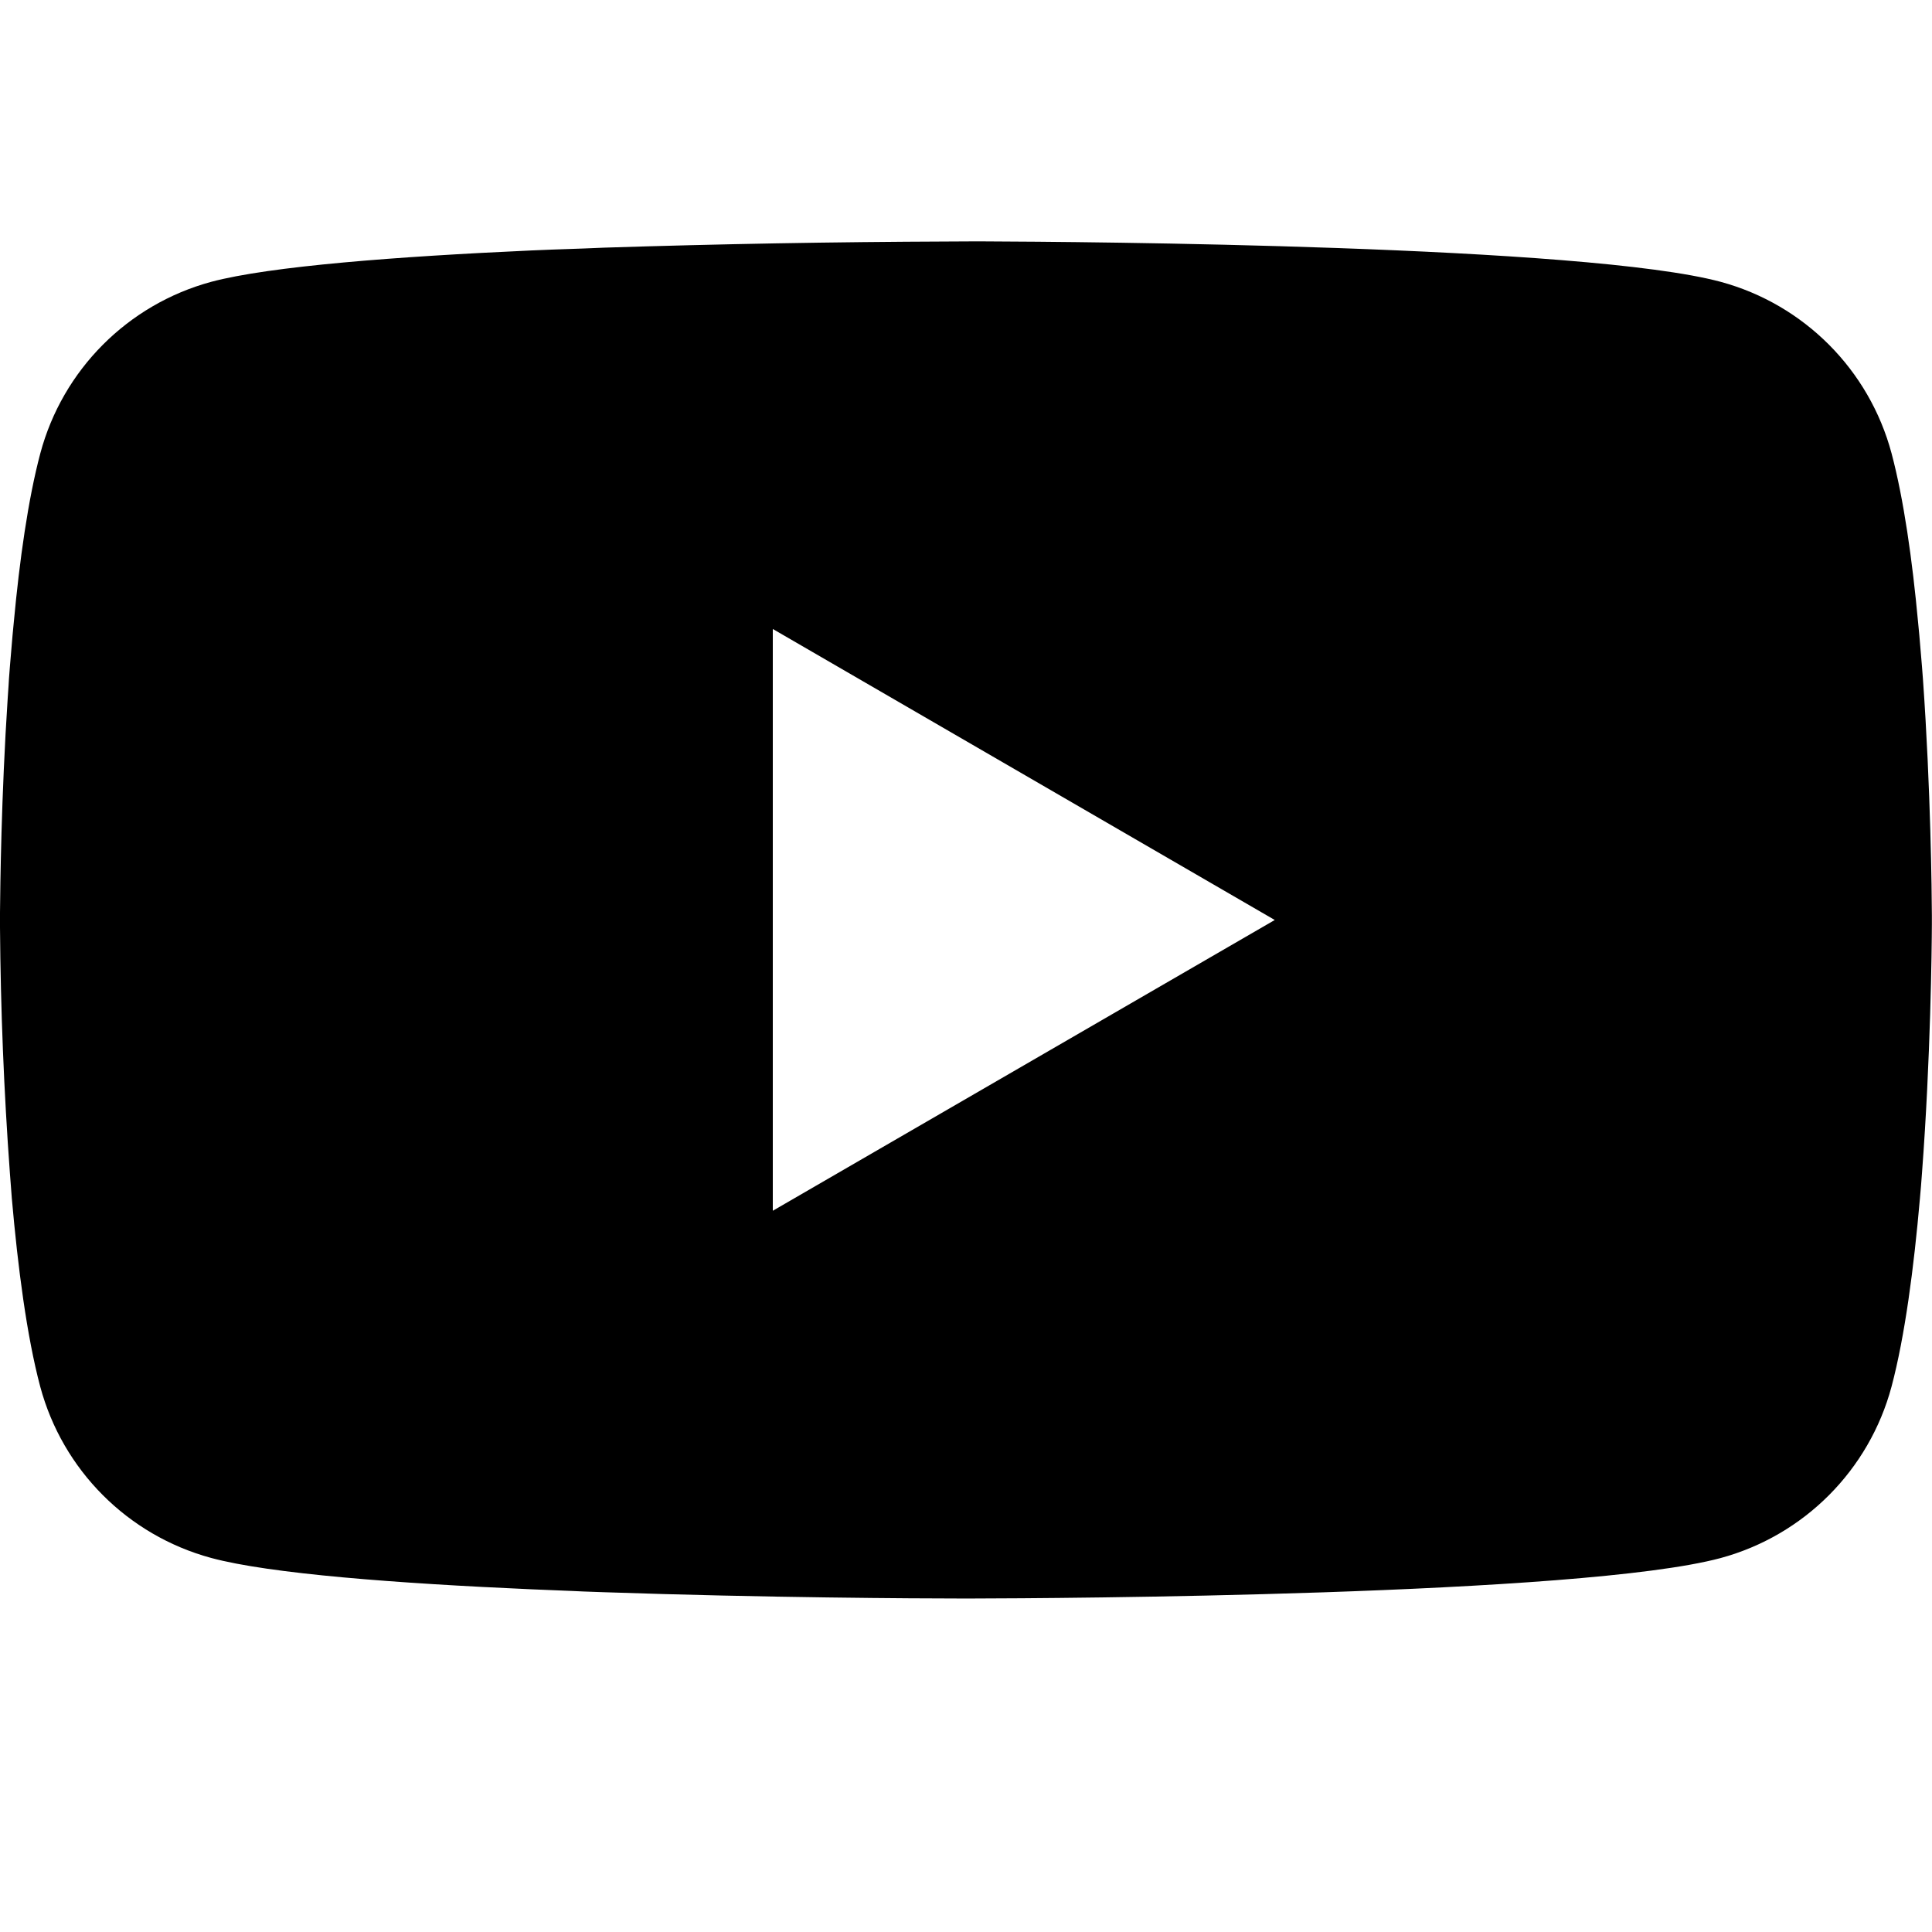
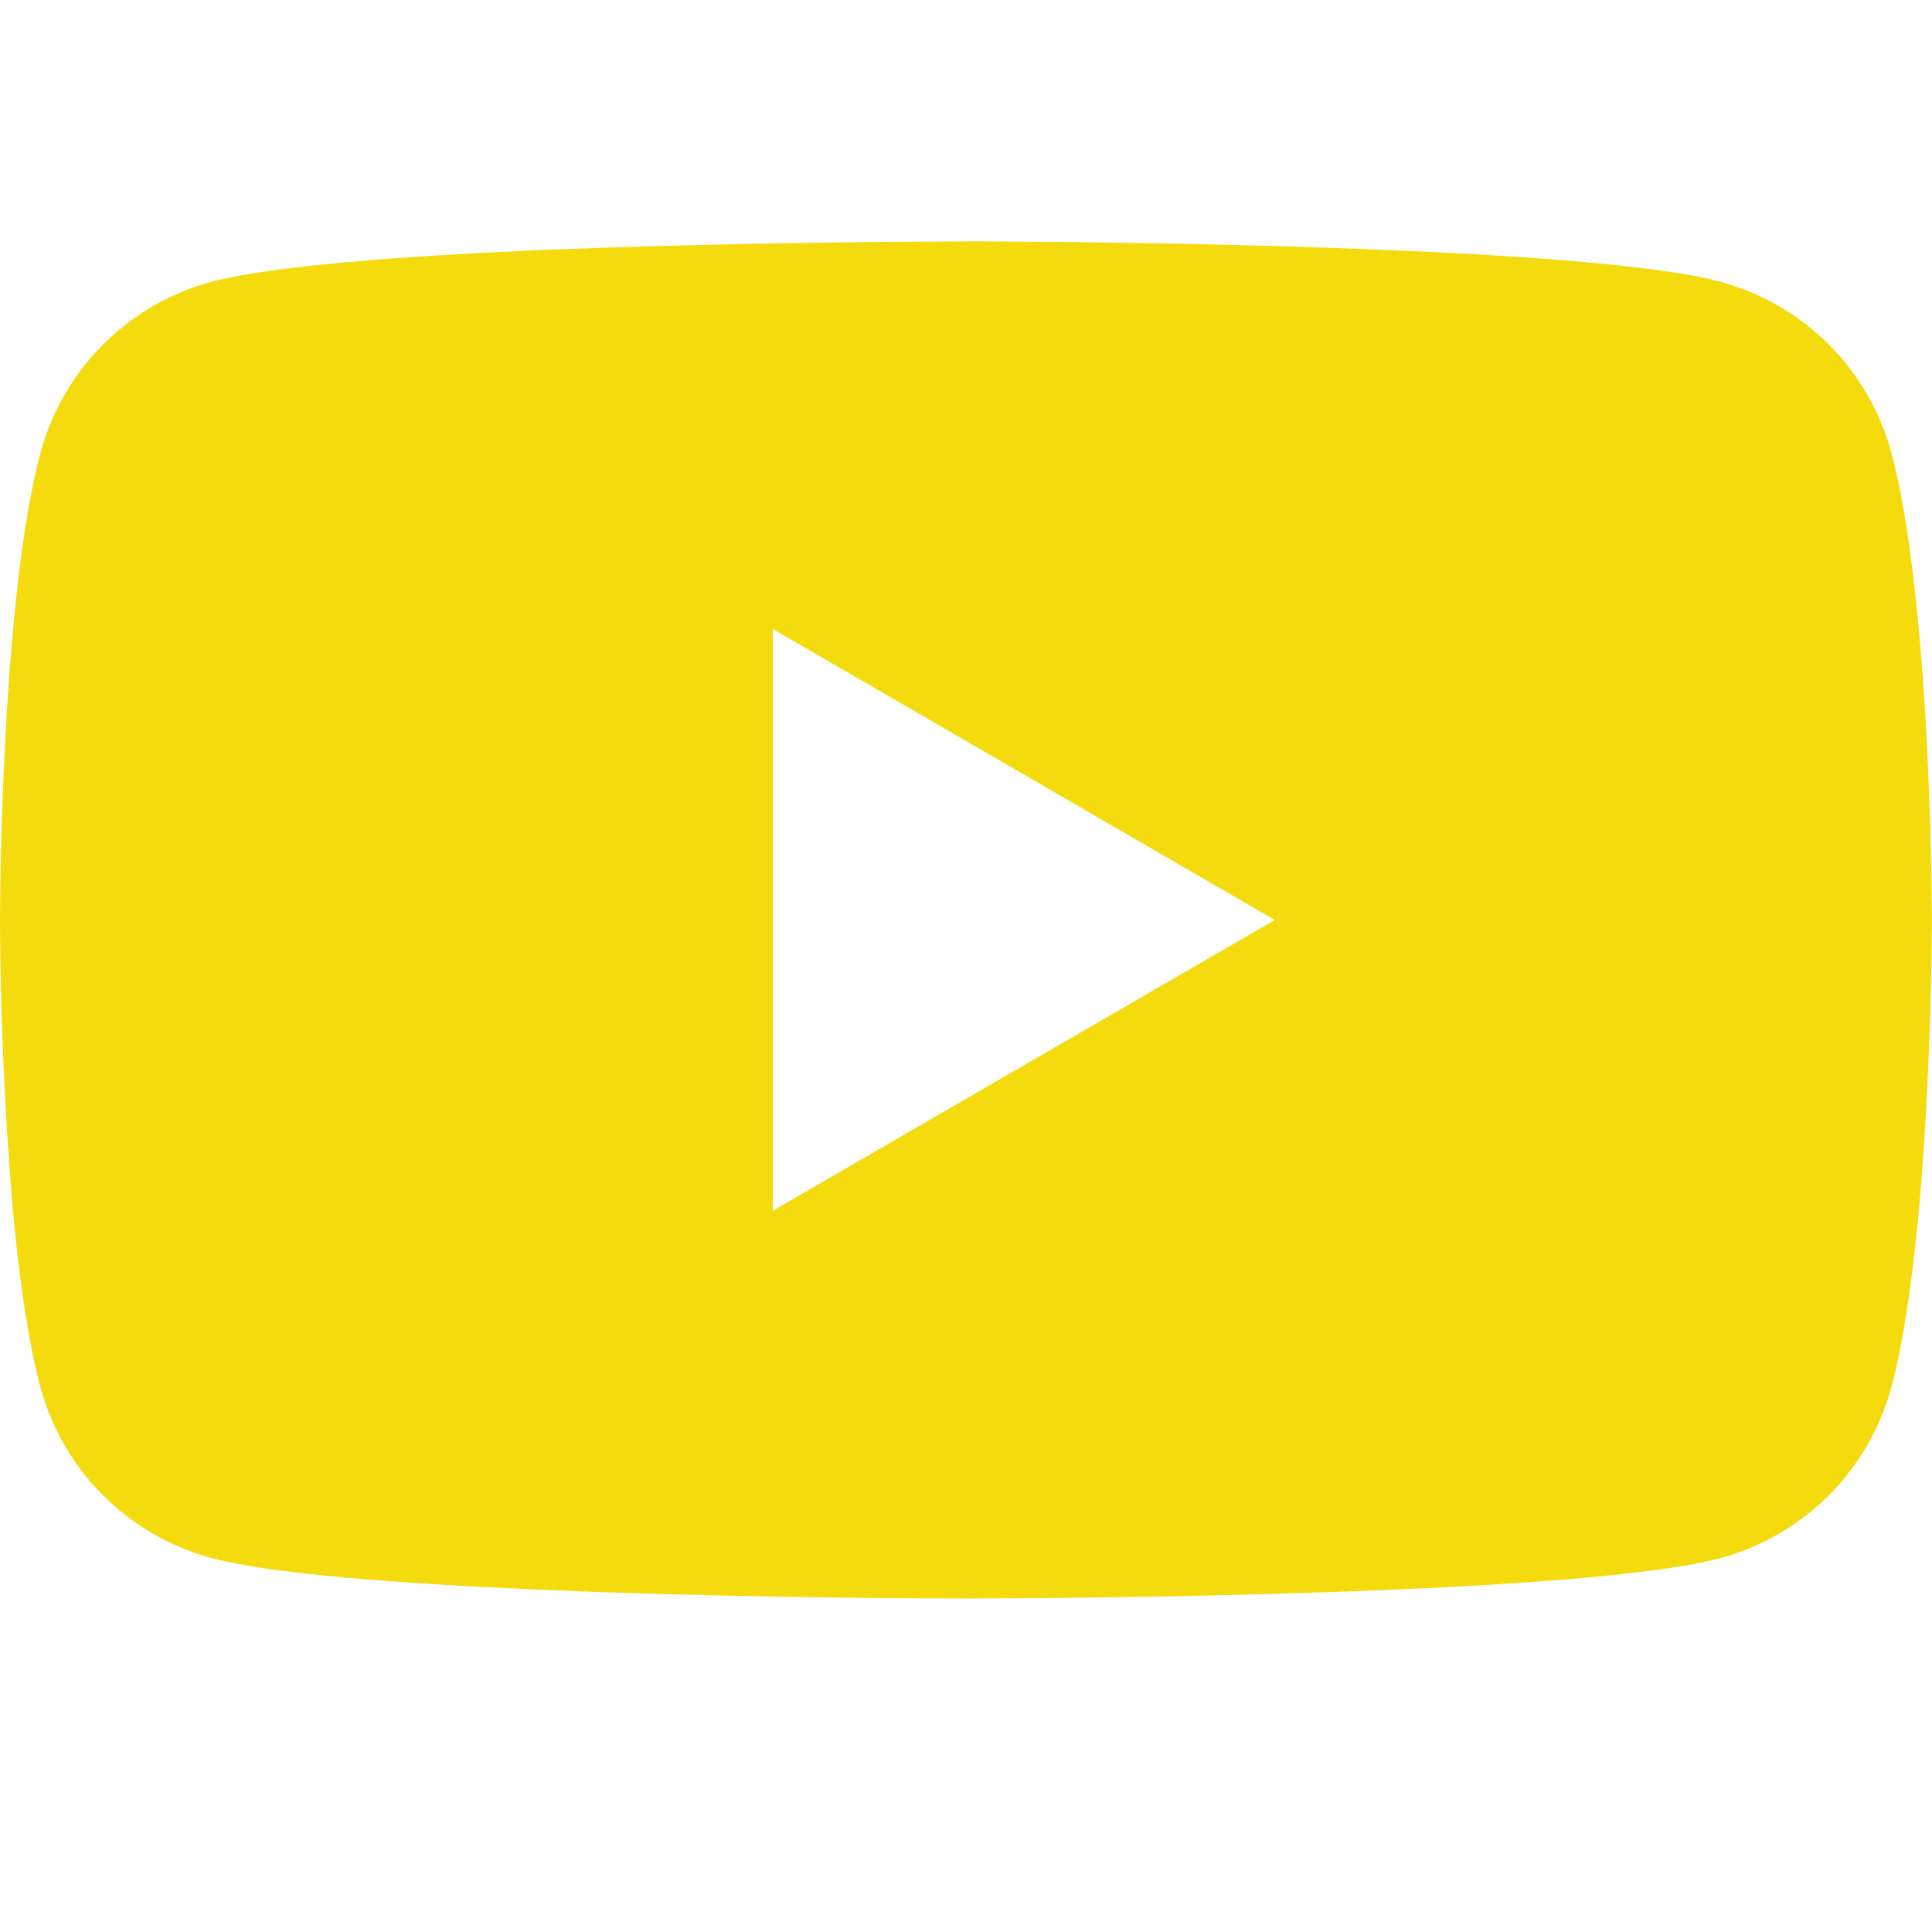
- <svg xmlns="http://www.w3.org/2000/svg" width="16" height="16" fill="currentColor" class="bi bi-youtube" viewBox="0 0 16 16">
+ <svg xmlns="http://www.w3.org/2000/svg" width="16" height="16" fill="#f4db0e" class="bi bi-youtube" viewBox="0 0 16 16">
  <path d="M8.051 1.999h.089c.822.003 4.987.033 6.11.335a2.01 2.01 0 0 1 1.415 1.42c.101.38.172.883.22 1.402l.01.104.022.26.008.104c.065.914.073 1.77.074 1.957v.075c-.001.194-.01 1.108-.082 2.06l-.008.105-.009.104c-.05.572-.124 1.14-.235 1.558a2.01 2.01 0 0 1-1.415 1.42c-1.16.312-5.569.334-6.18.335h-.142c-.309 0-1.587-.006-2.927-.052l-.17-.006-.087-.004-.171-.007-.171-.007c-1.11-.049-2.167-.128-2.654-.26a2.01 2.01 0 0 1-1.415-1.419c-.111-.417-.185-.986-.235-1.558L.09 9.82l-.008-.104A31 31 0 0 1 0 7.68v-.123c.002-.215.01-.958.064-1.778l.007-.103.003-.052.008-.104.022-.26.01-.104c.048-.519.119-1.023.22-1.402a2.01 2.01 0 0 1 1.415-1.42c.487-.13 1.544-.21 2.654-.26l.17-.007.172-.006.086-.003.171-.007A100 100 0 0 1 7.858 2zM6.4 5.209v4.818l4.157-2.408z" />
</svg>
